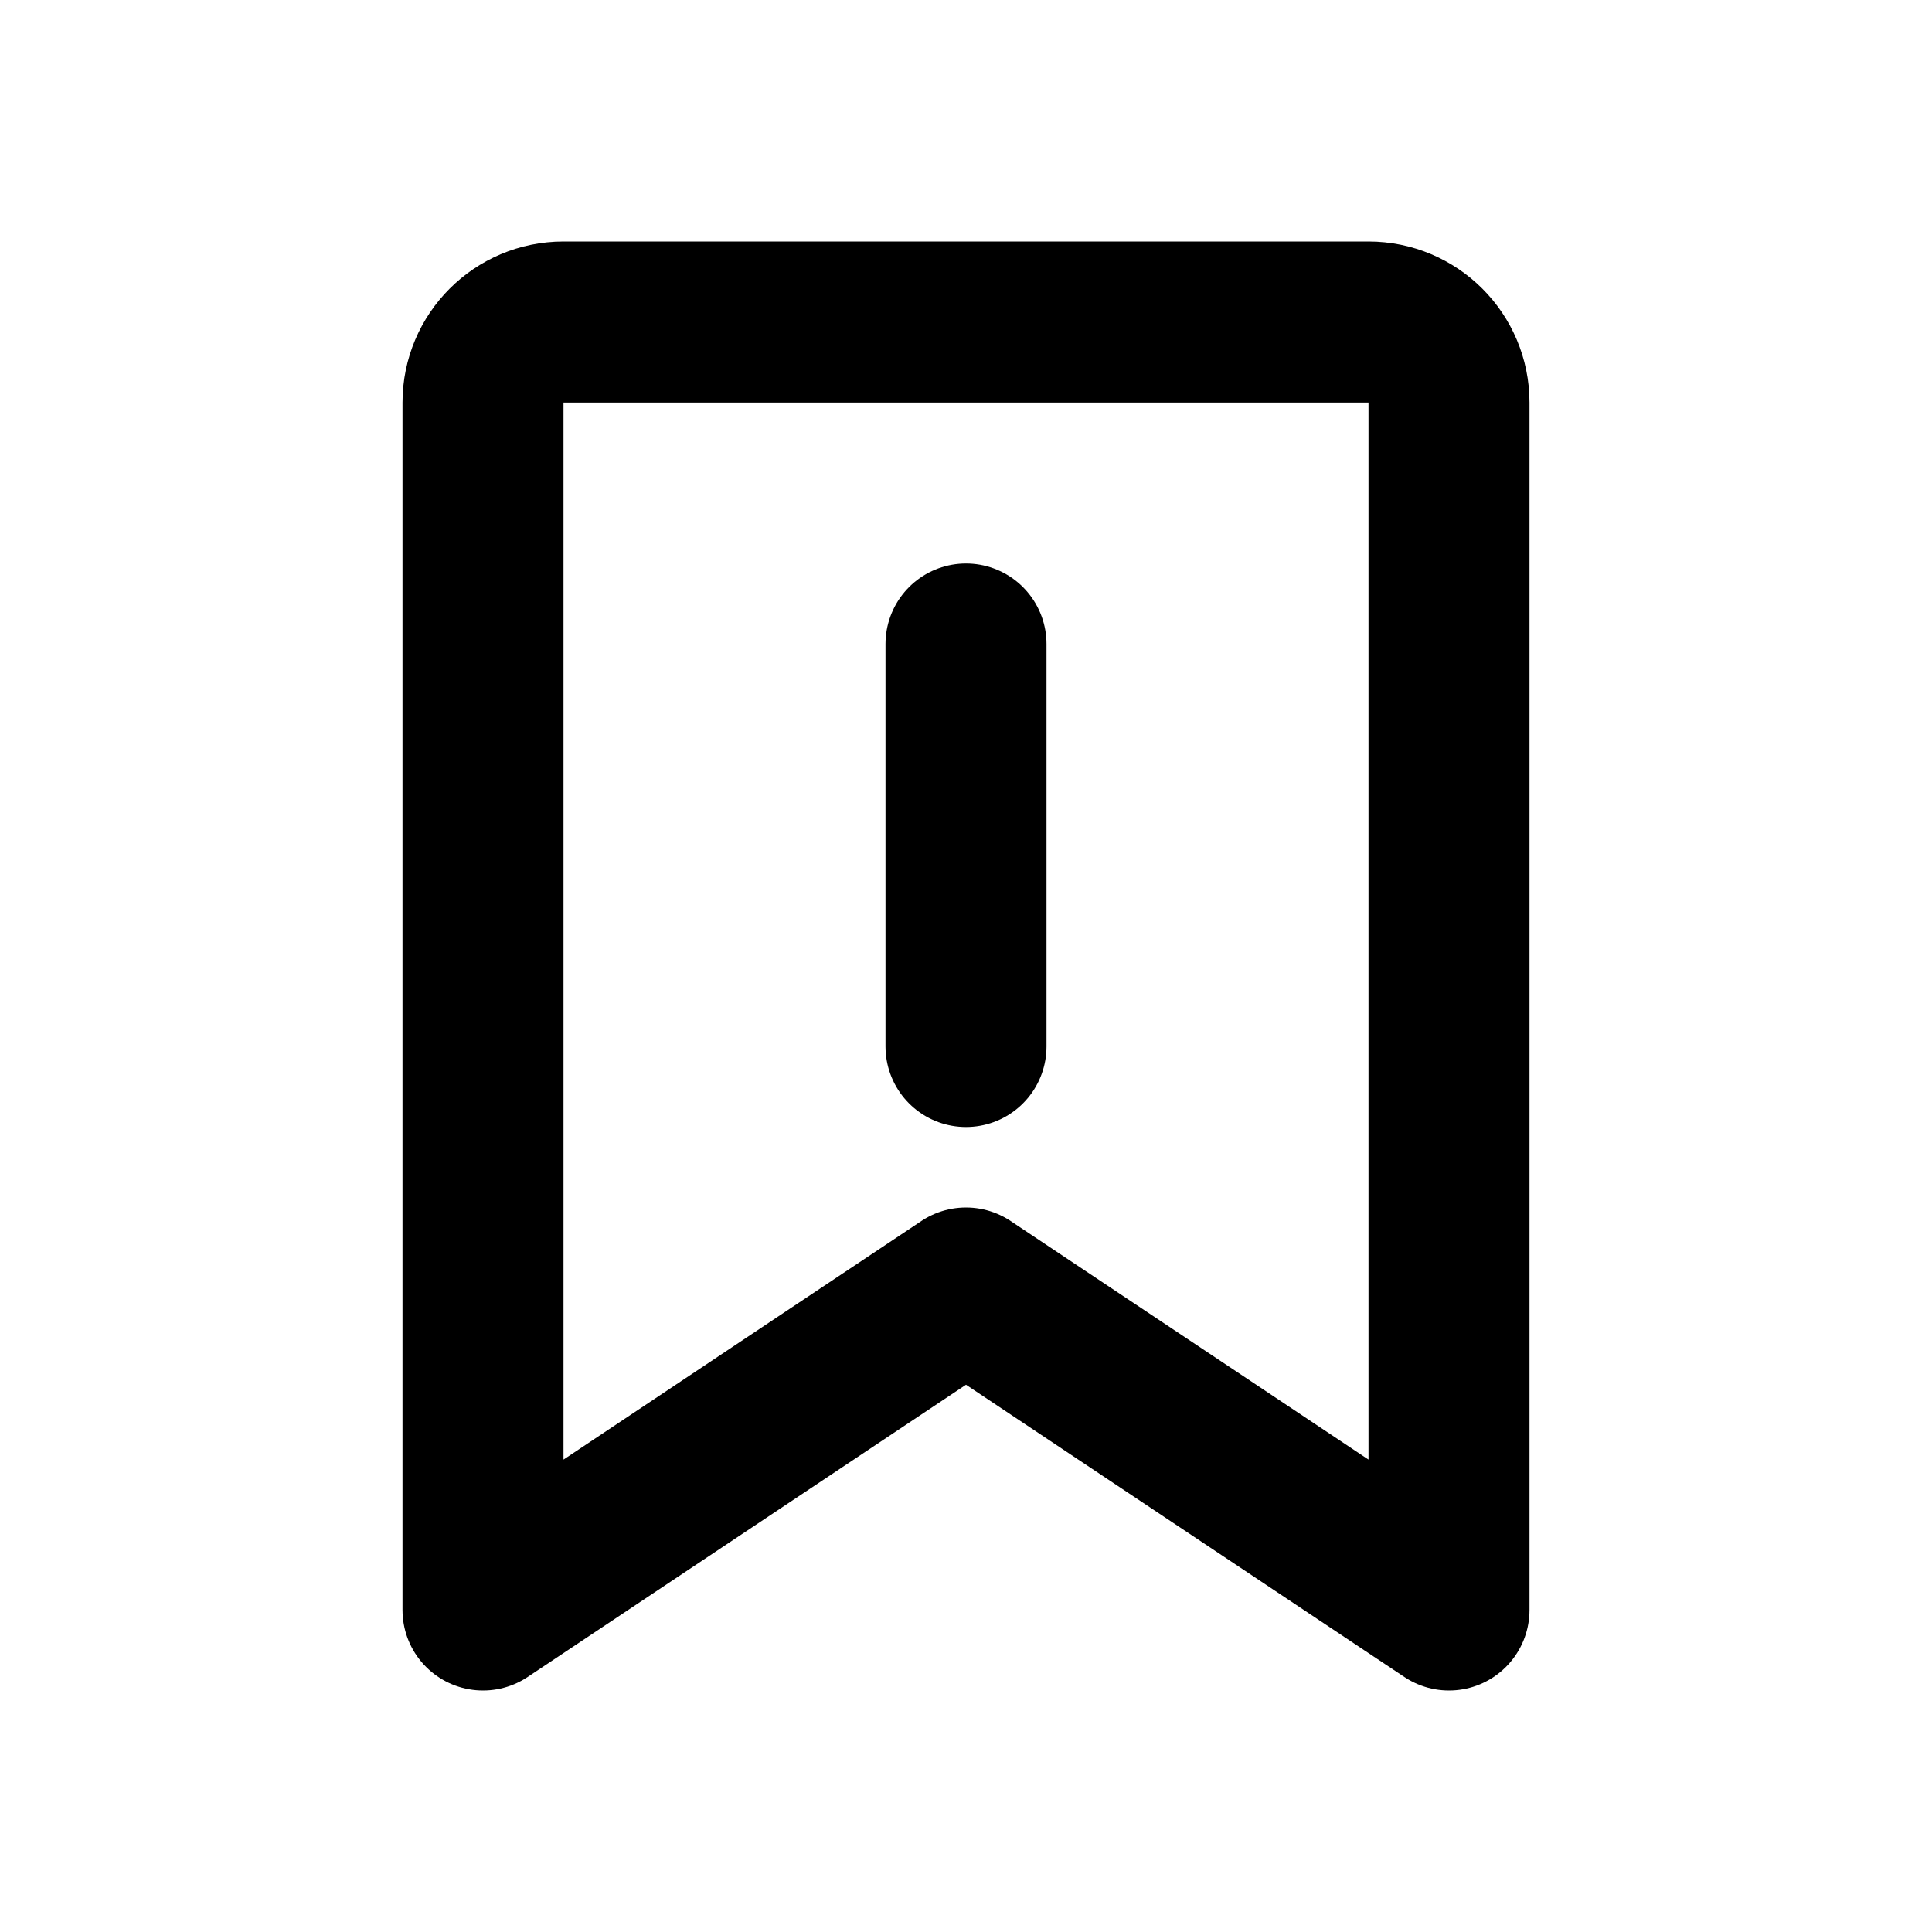
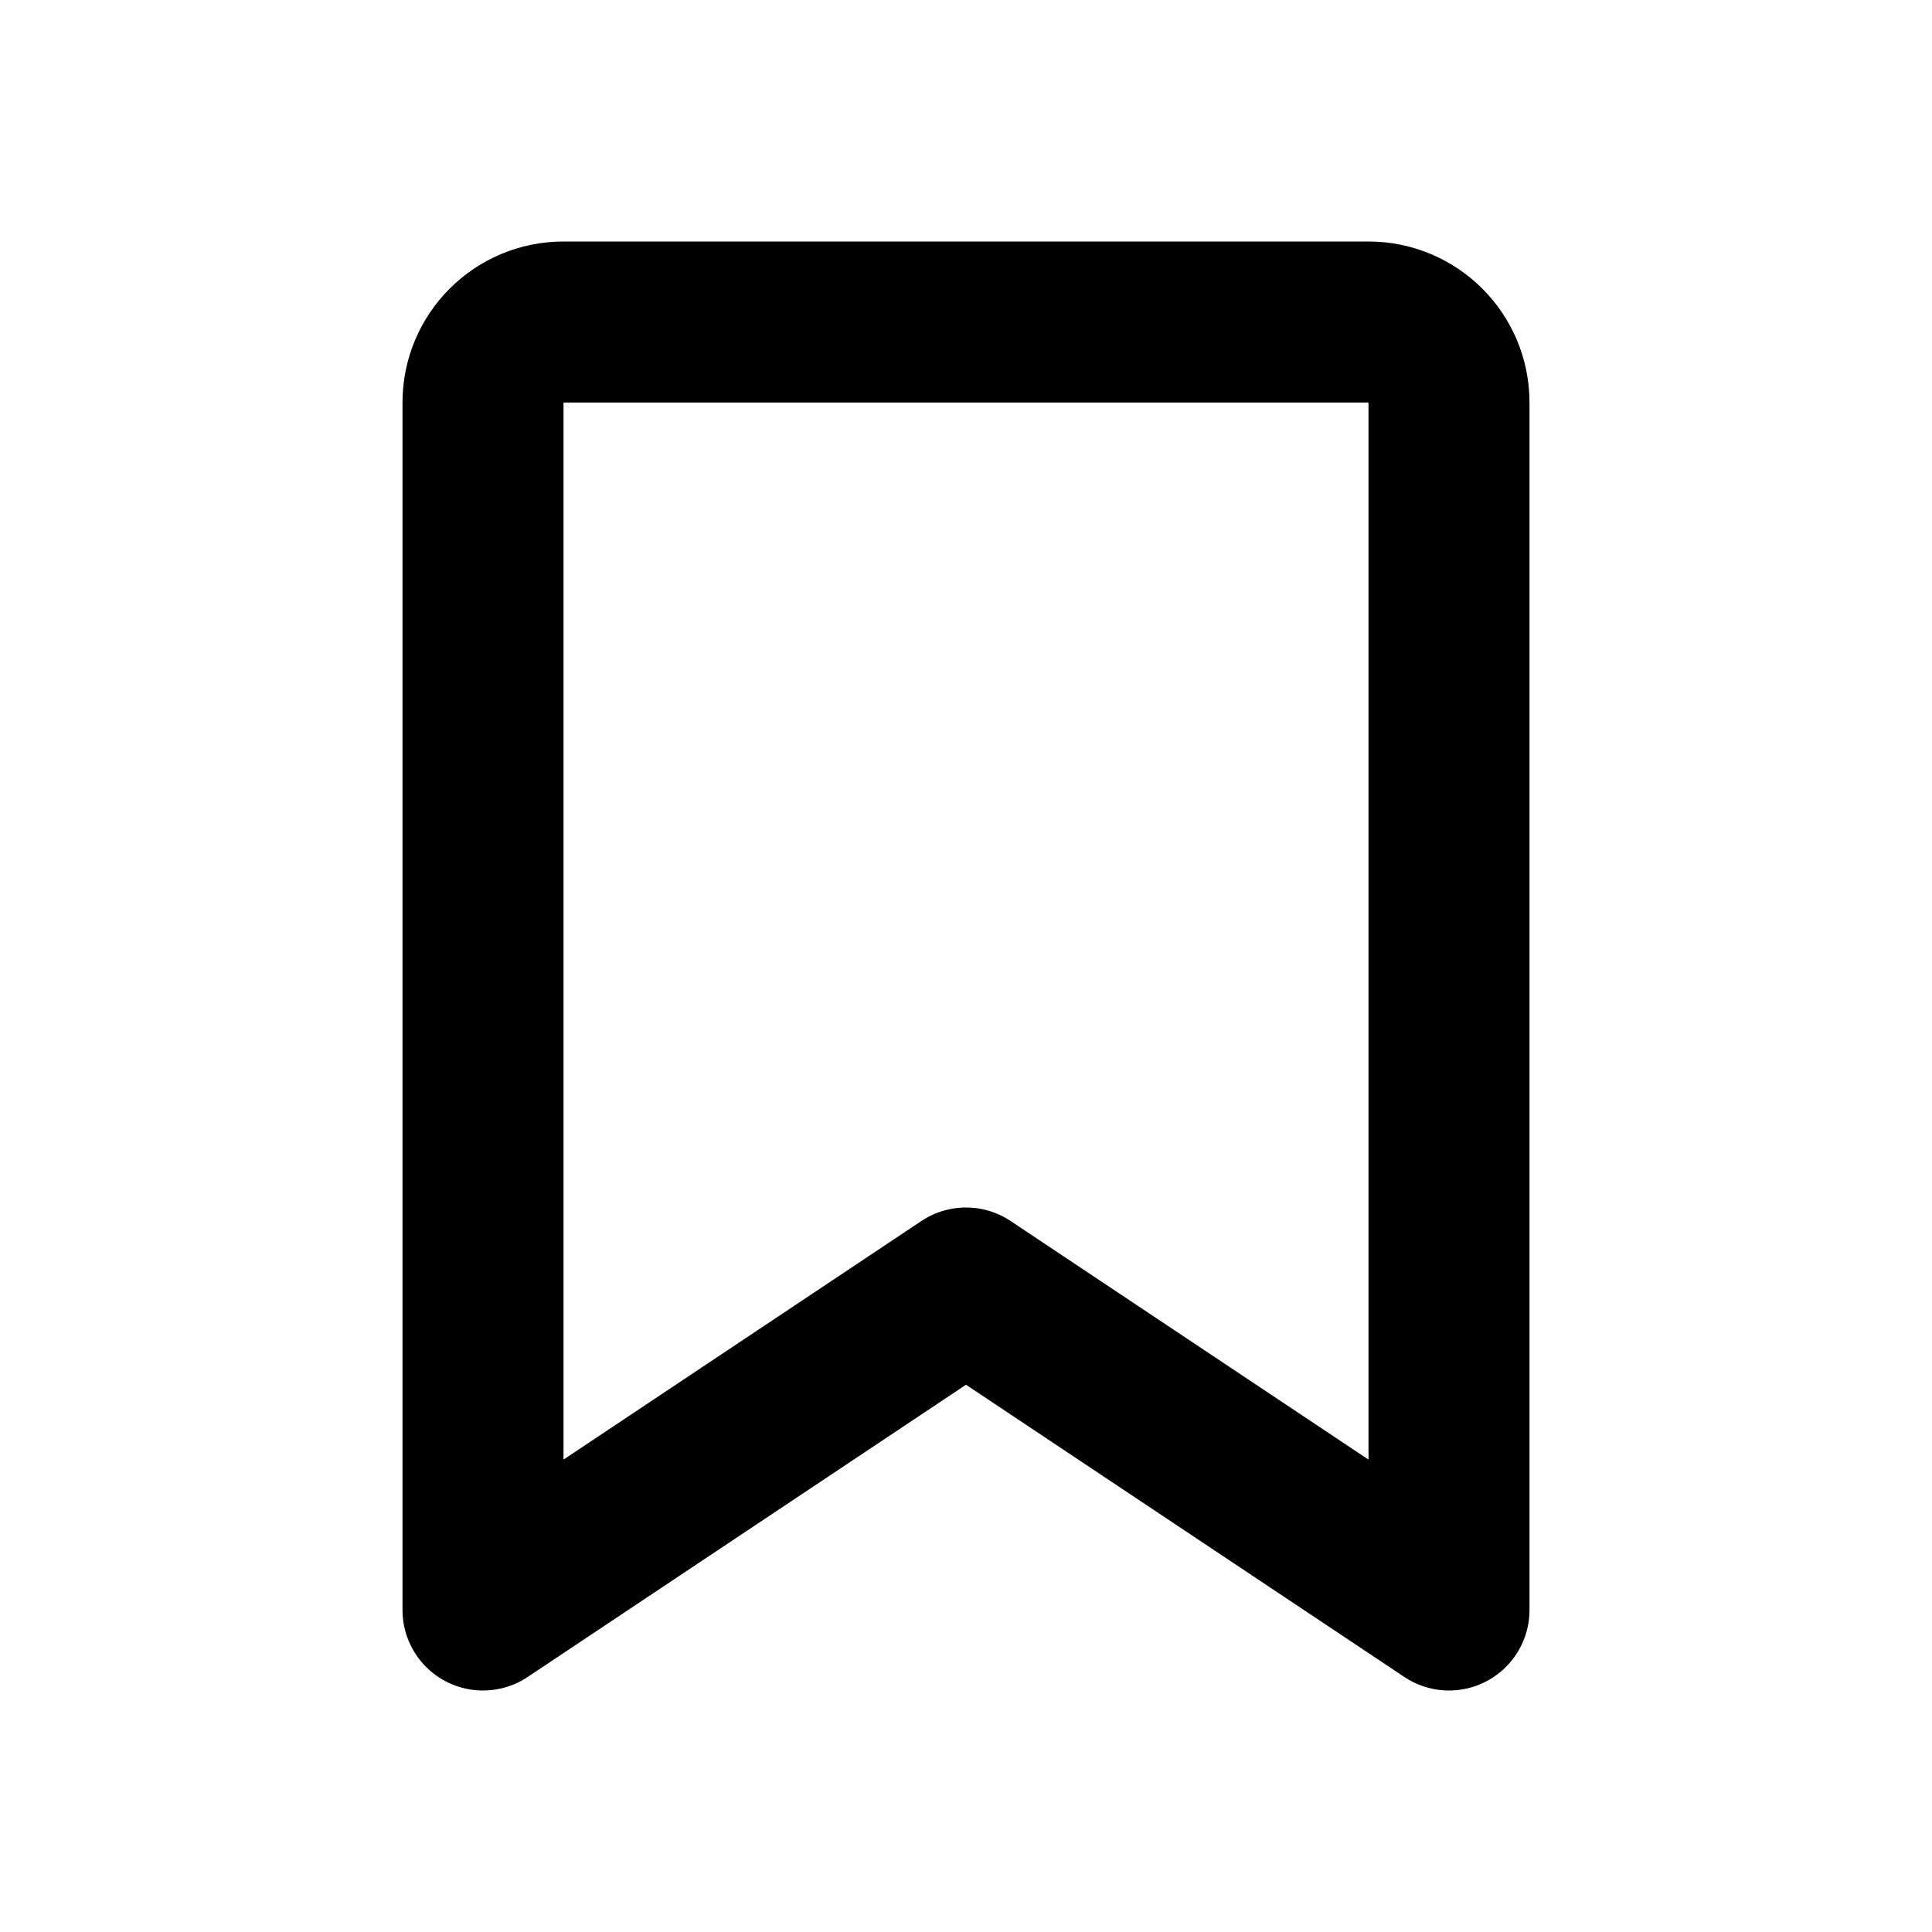
<svg xmlns="http://www.w3.org/2000/svg" width="24" height="24" viewBox="0 0 24 24" fill="none" stroke="currentColor" stroke-width="2" stroke-linecap="round" stroke-linejoin="round">
  <path stroke="none" d="M0 0h24v24H0z" fill="none" />
  <path d="M7 4h10a1 1 0 0 1 1 1v15l-6-4-6 4V5a1 1 0 0 1 1-1z" />
-   <path d="M12 8v5" />
</svg>
